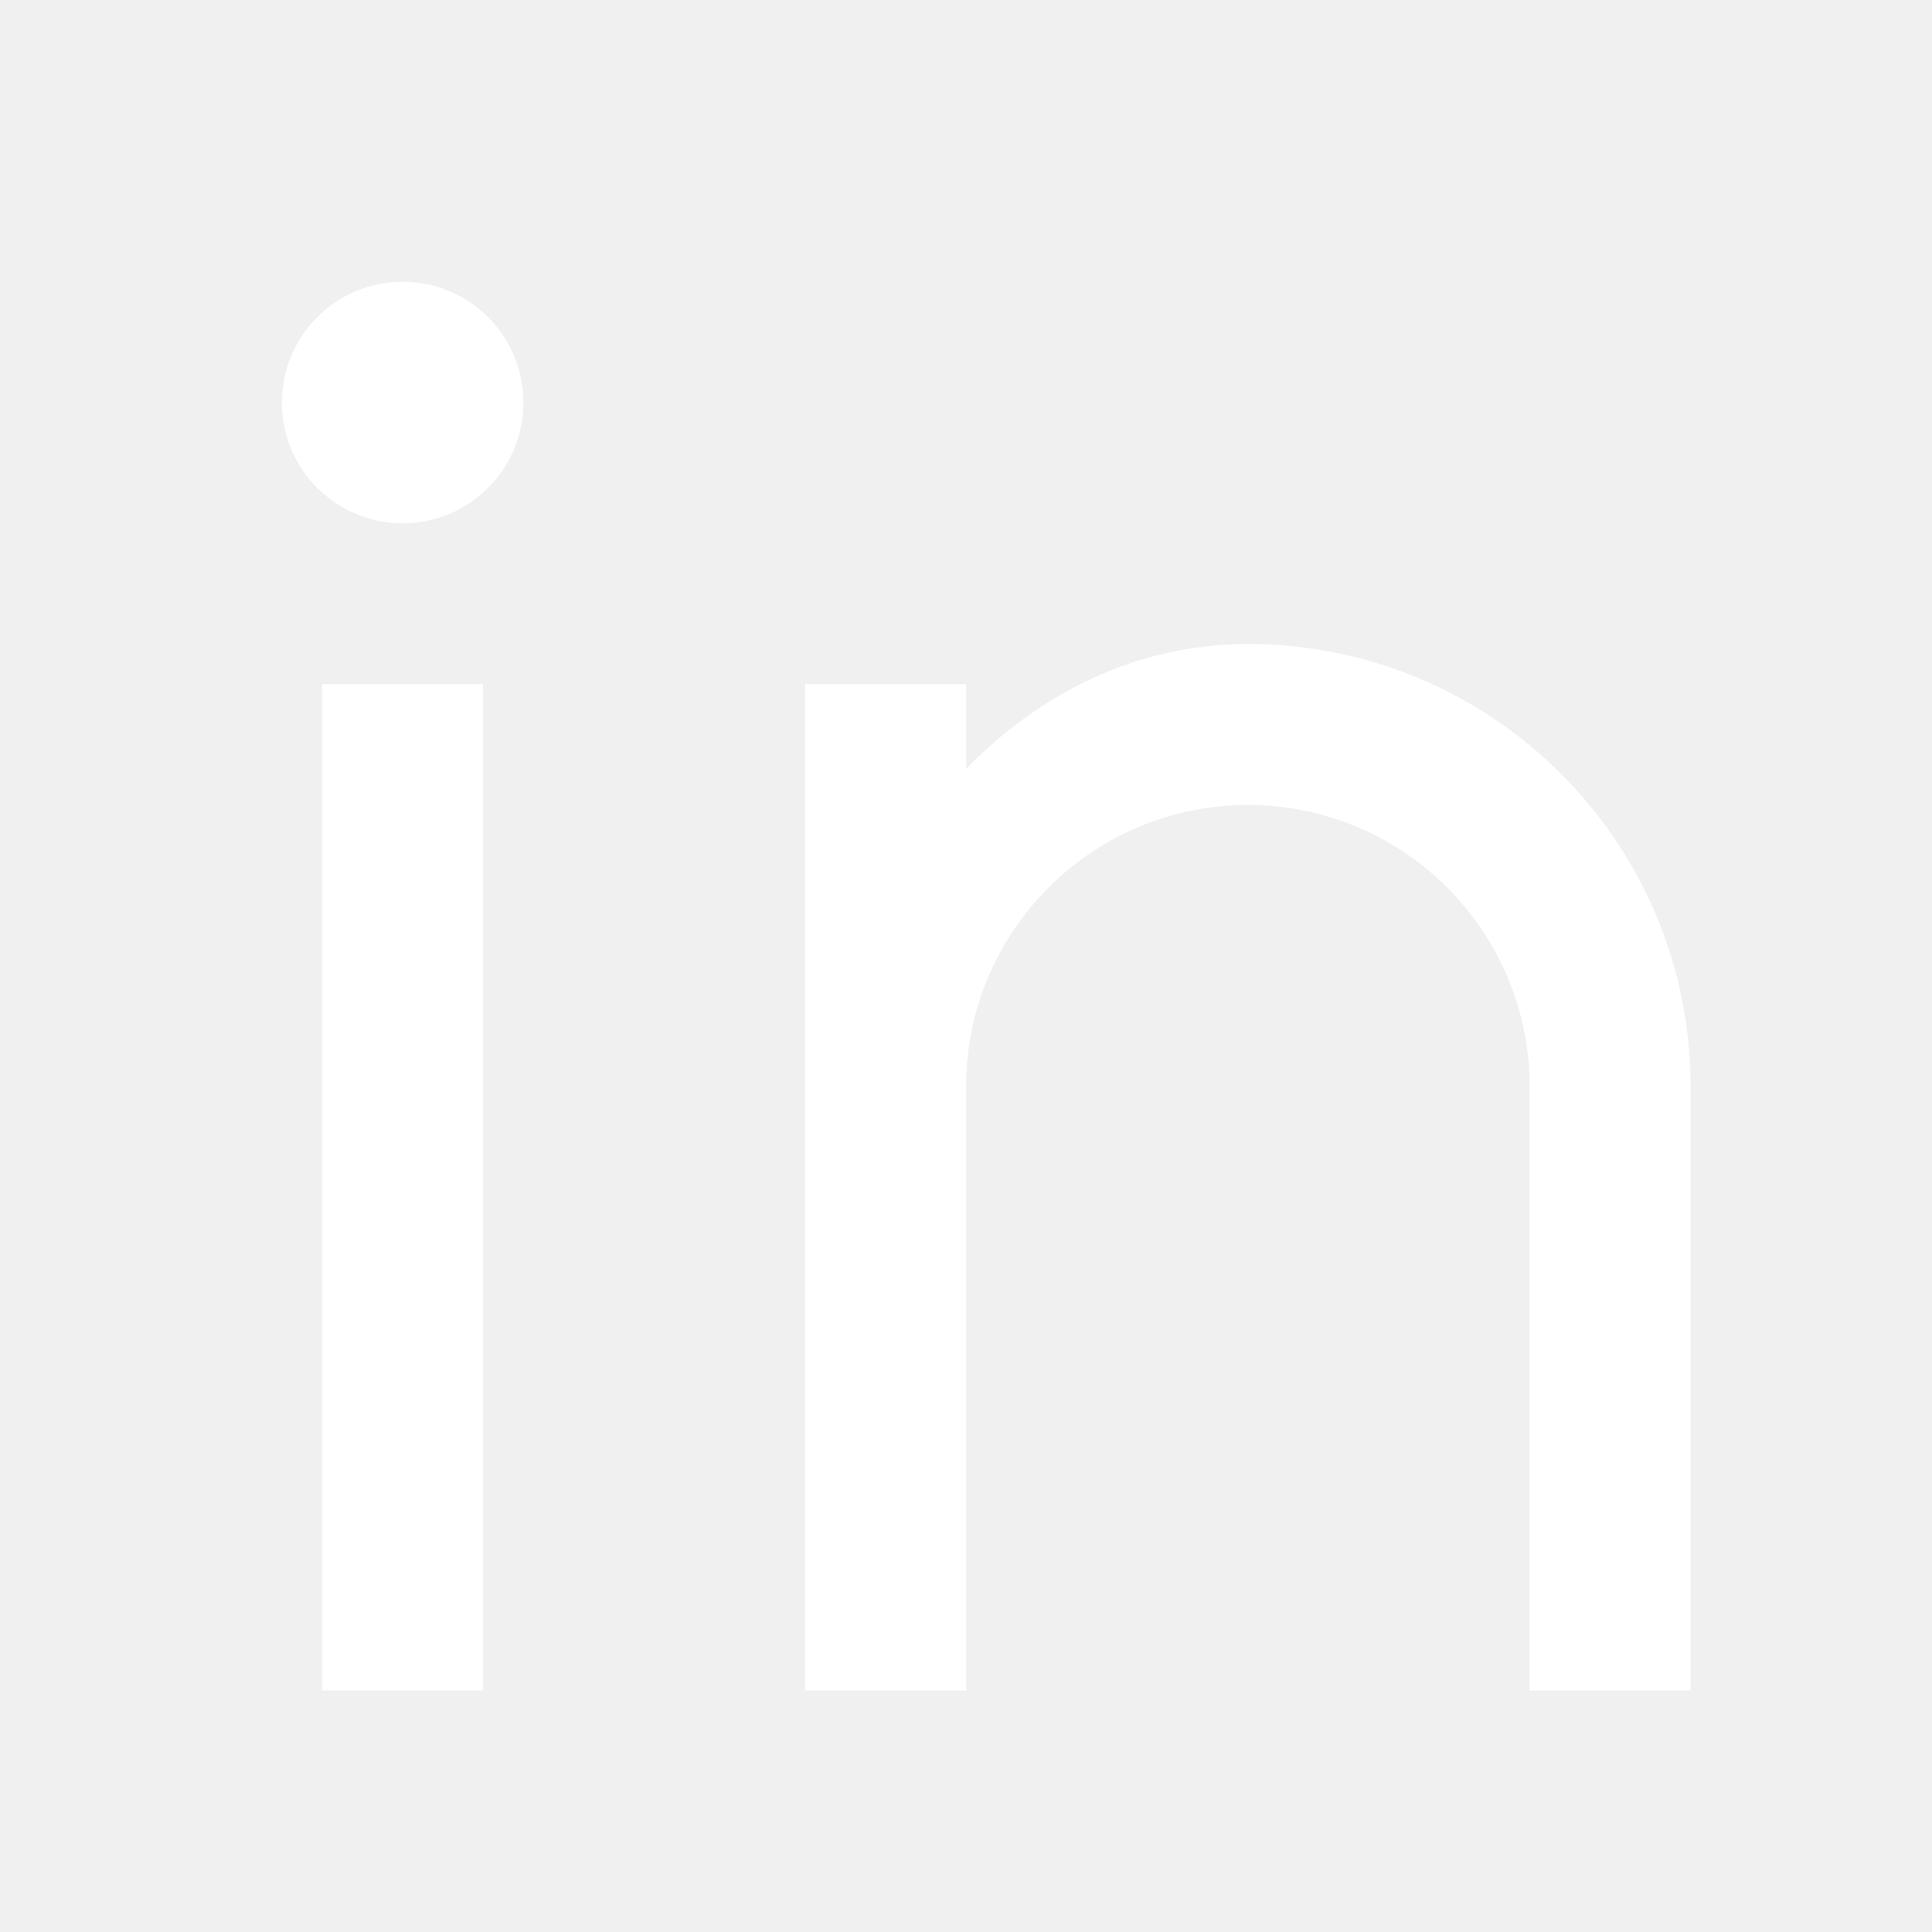
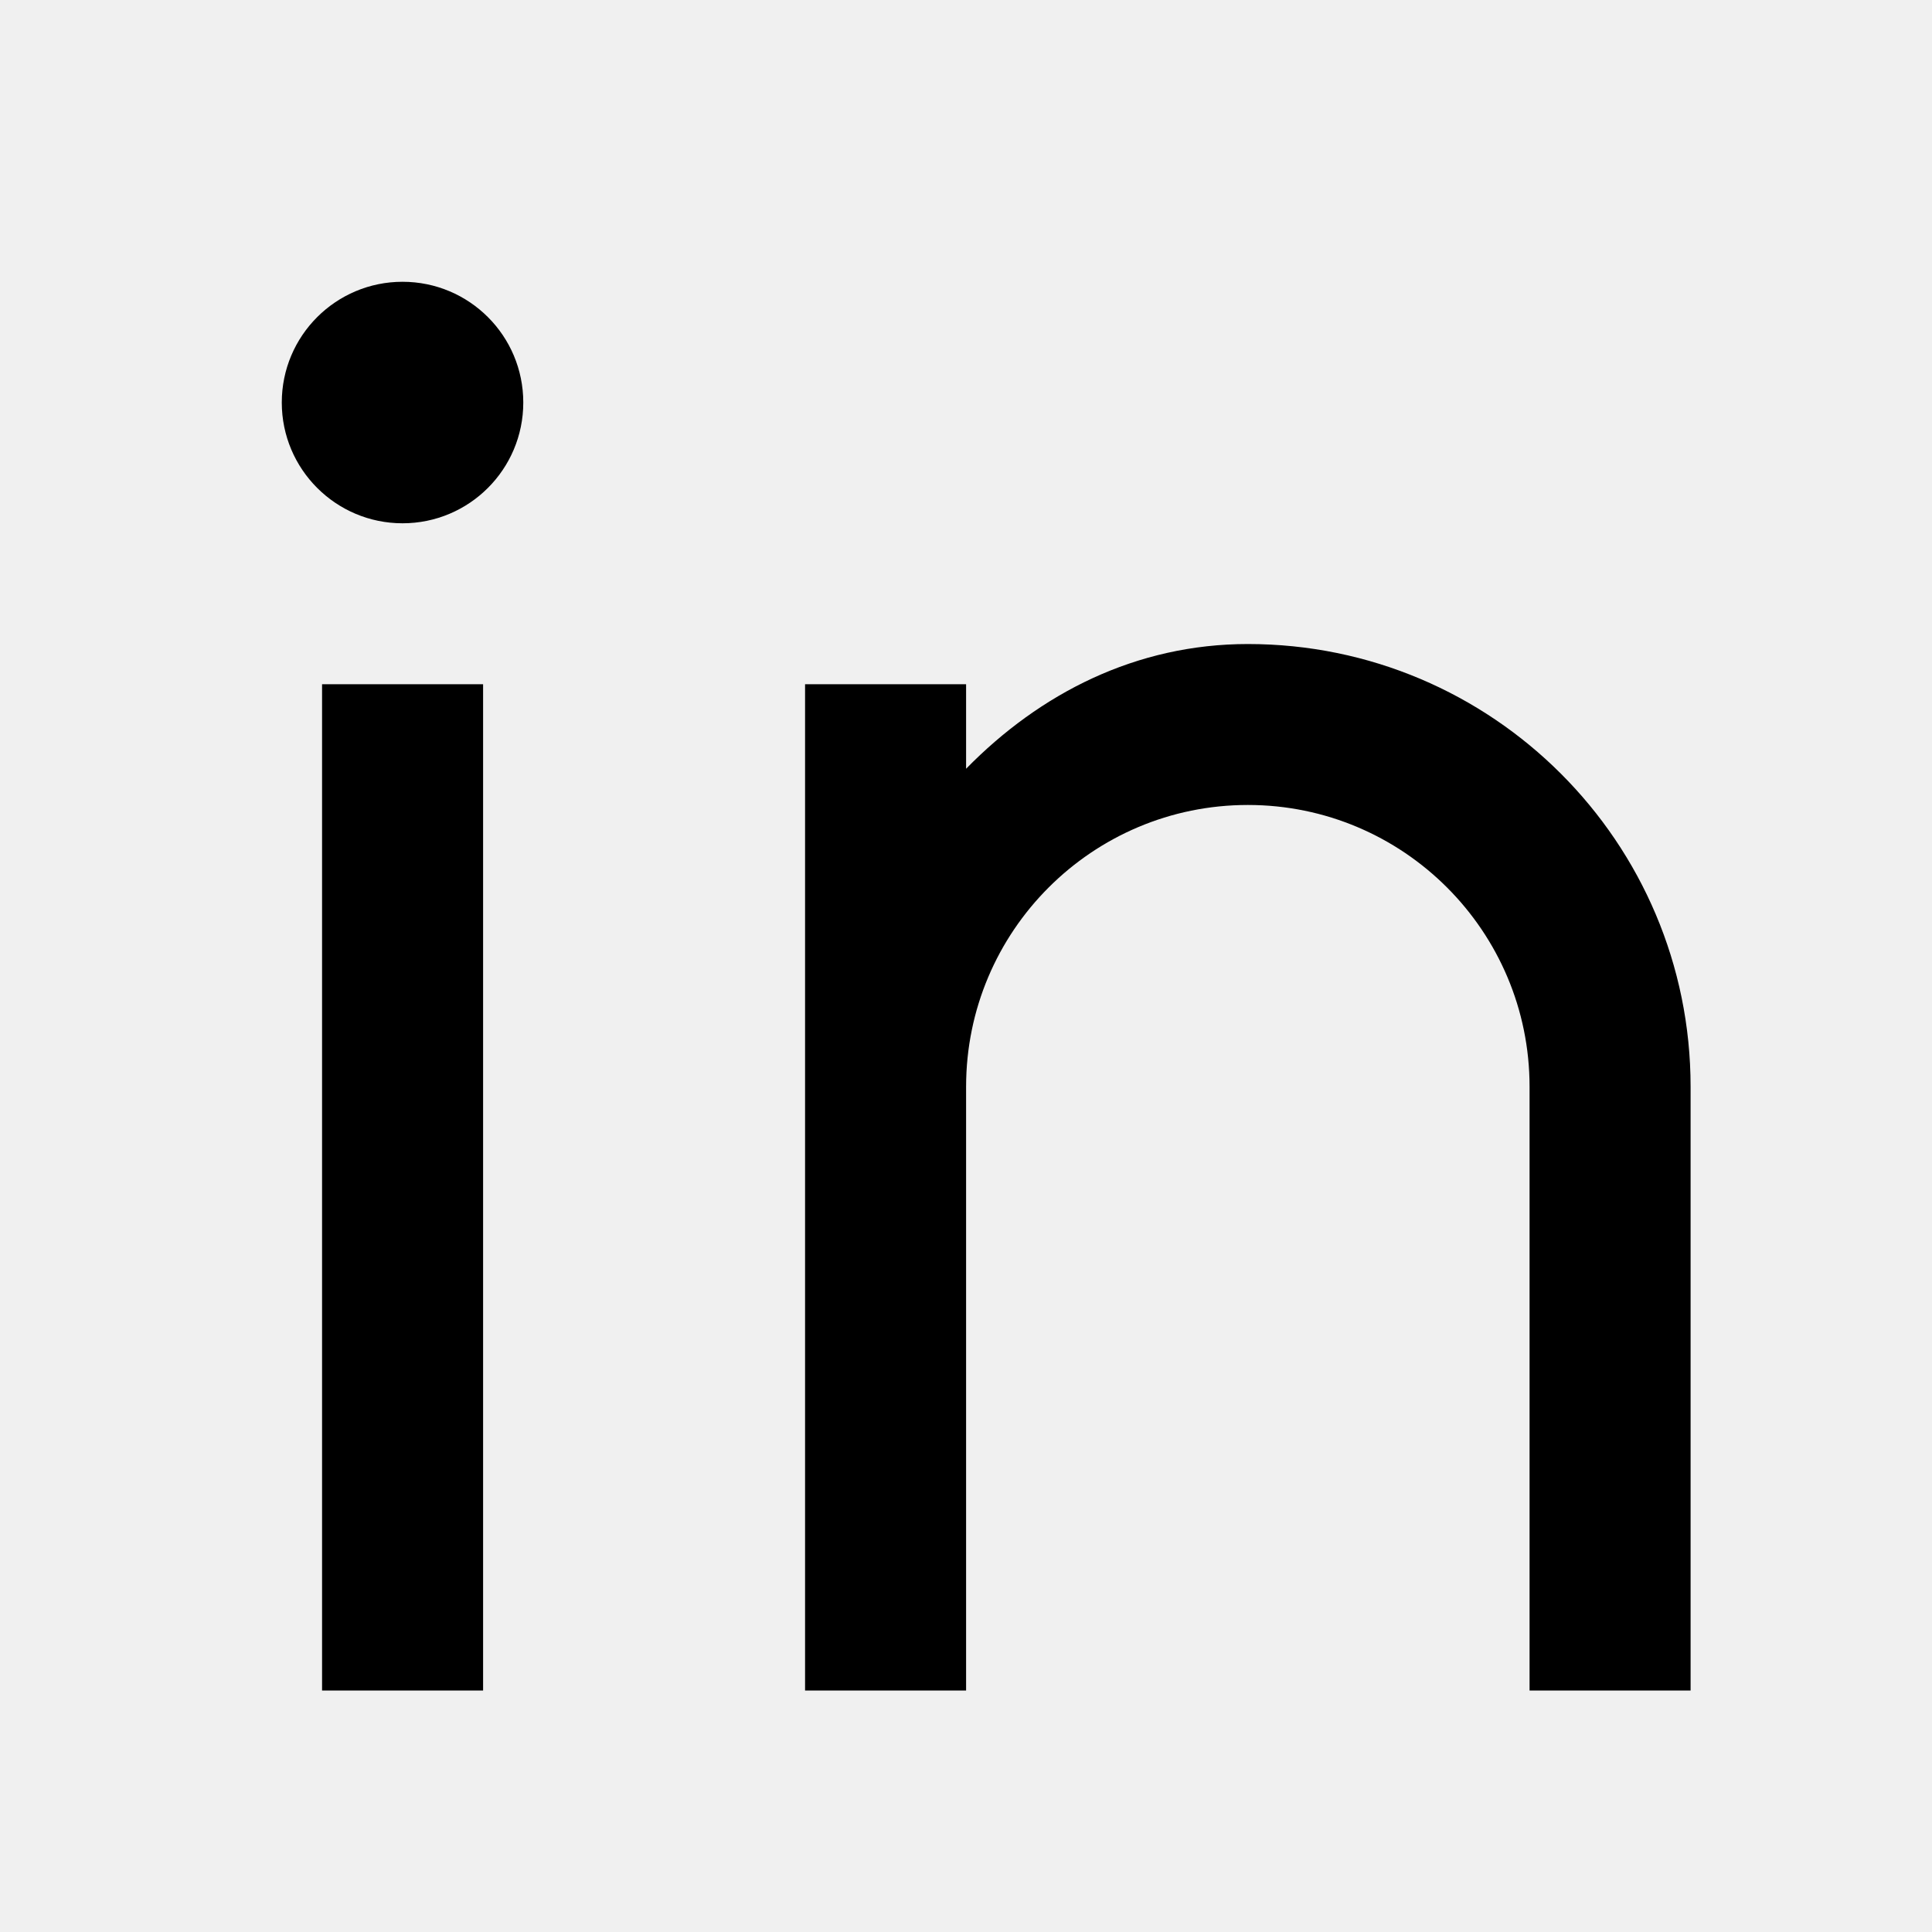
- <svg xmlns="http://www.w3.org/2000/svg" width="20" height="20" viewBox="0 0 20 20" fill="none">
-   <path d="M10.001 7.958C10.766 7.178 11.761 6.667 12.918 6.667C15.449 6.667 17.501 8.719 17.501 11.25V17.5H15.835V11.25C15.835 9.639 14.529 8.333 12.918 8.333C11.307 8.333 10.001 9.639 10.001 11.25V17.5H8.335V7.083H10.001V7.958ZM4.168 5.417C3.478 5.417 2.918 4.857 2.918 4.167C2.918 3.476 3.478 2.917 4.168 2.917C4.858 2.917 5.418 3.476 5.418 4.167C5.418 4.857 4.858 5.417 4.168 5.417ZM3.335 7.083H5.001V17.5H3.335V7.083Z" fill="white" />
+ <svg xmlns="http://www.w3.org/2000/svg" width="512" height="512" viewBox="0 0 20 20" fill="none">
+   <path d="M10.001 7.958C10.765 7.178 11.76 6.667 12.918 6.667C15.449 6.667 17.501 8.719 17.501 11.25V17.5H15.834V11.25C15.834 9.639 14.528 8.333 12.918 8.333C11.307 8.333 10.001 9.639 10.001 11.25V17.5H8.334V7.083H10.001V7.958ZM4.167 5.417C3.477 5.417 2.917 4.857 2.917 4.167C2.917 3.476 3.477 2.917 4.167 2.917C4.858 2.917 5.417 3.476 5.417 4.167C5.417 4.857 4.858 5.417 4.167 5.417ZM3.334 7.083H5.001V17.5H3.334V7.083Z" fill="currentColor" />
</svg>
